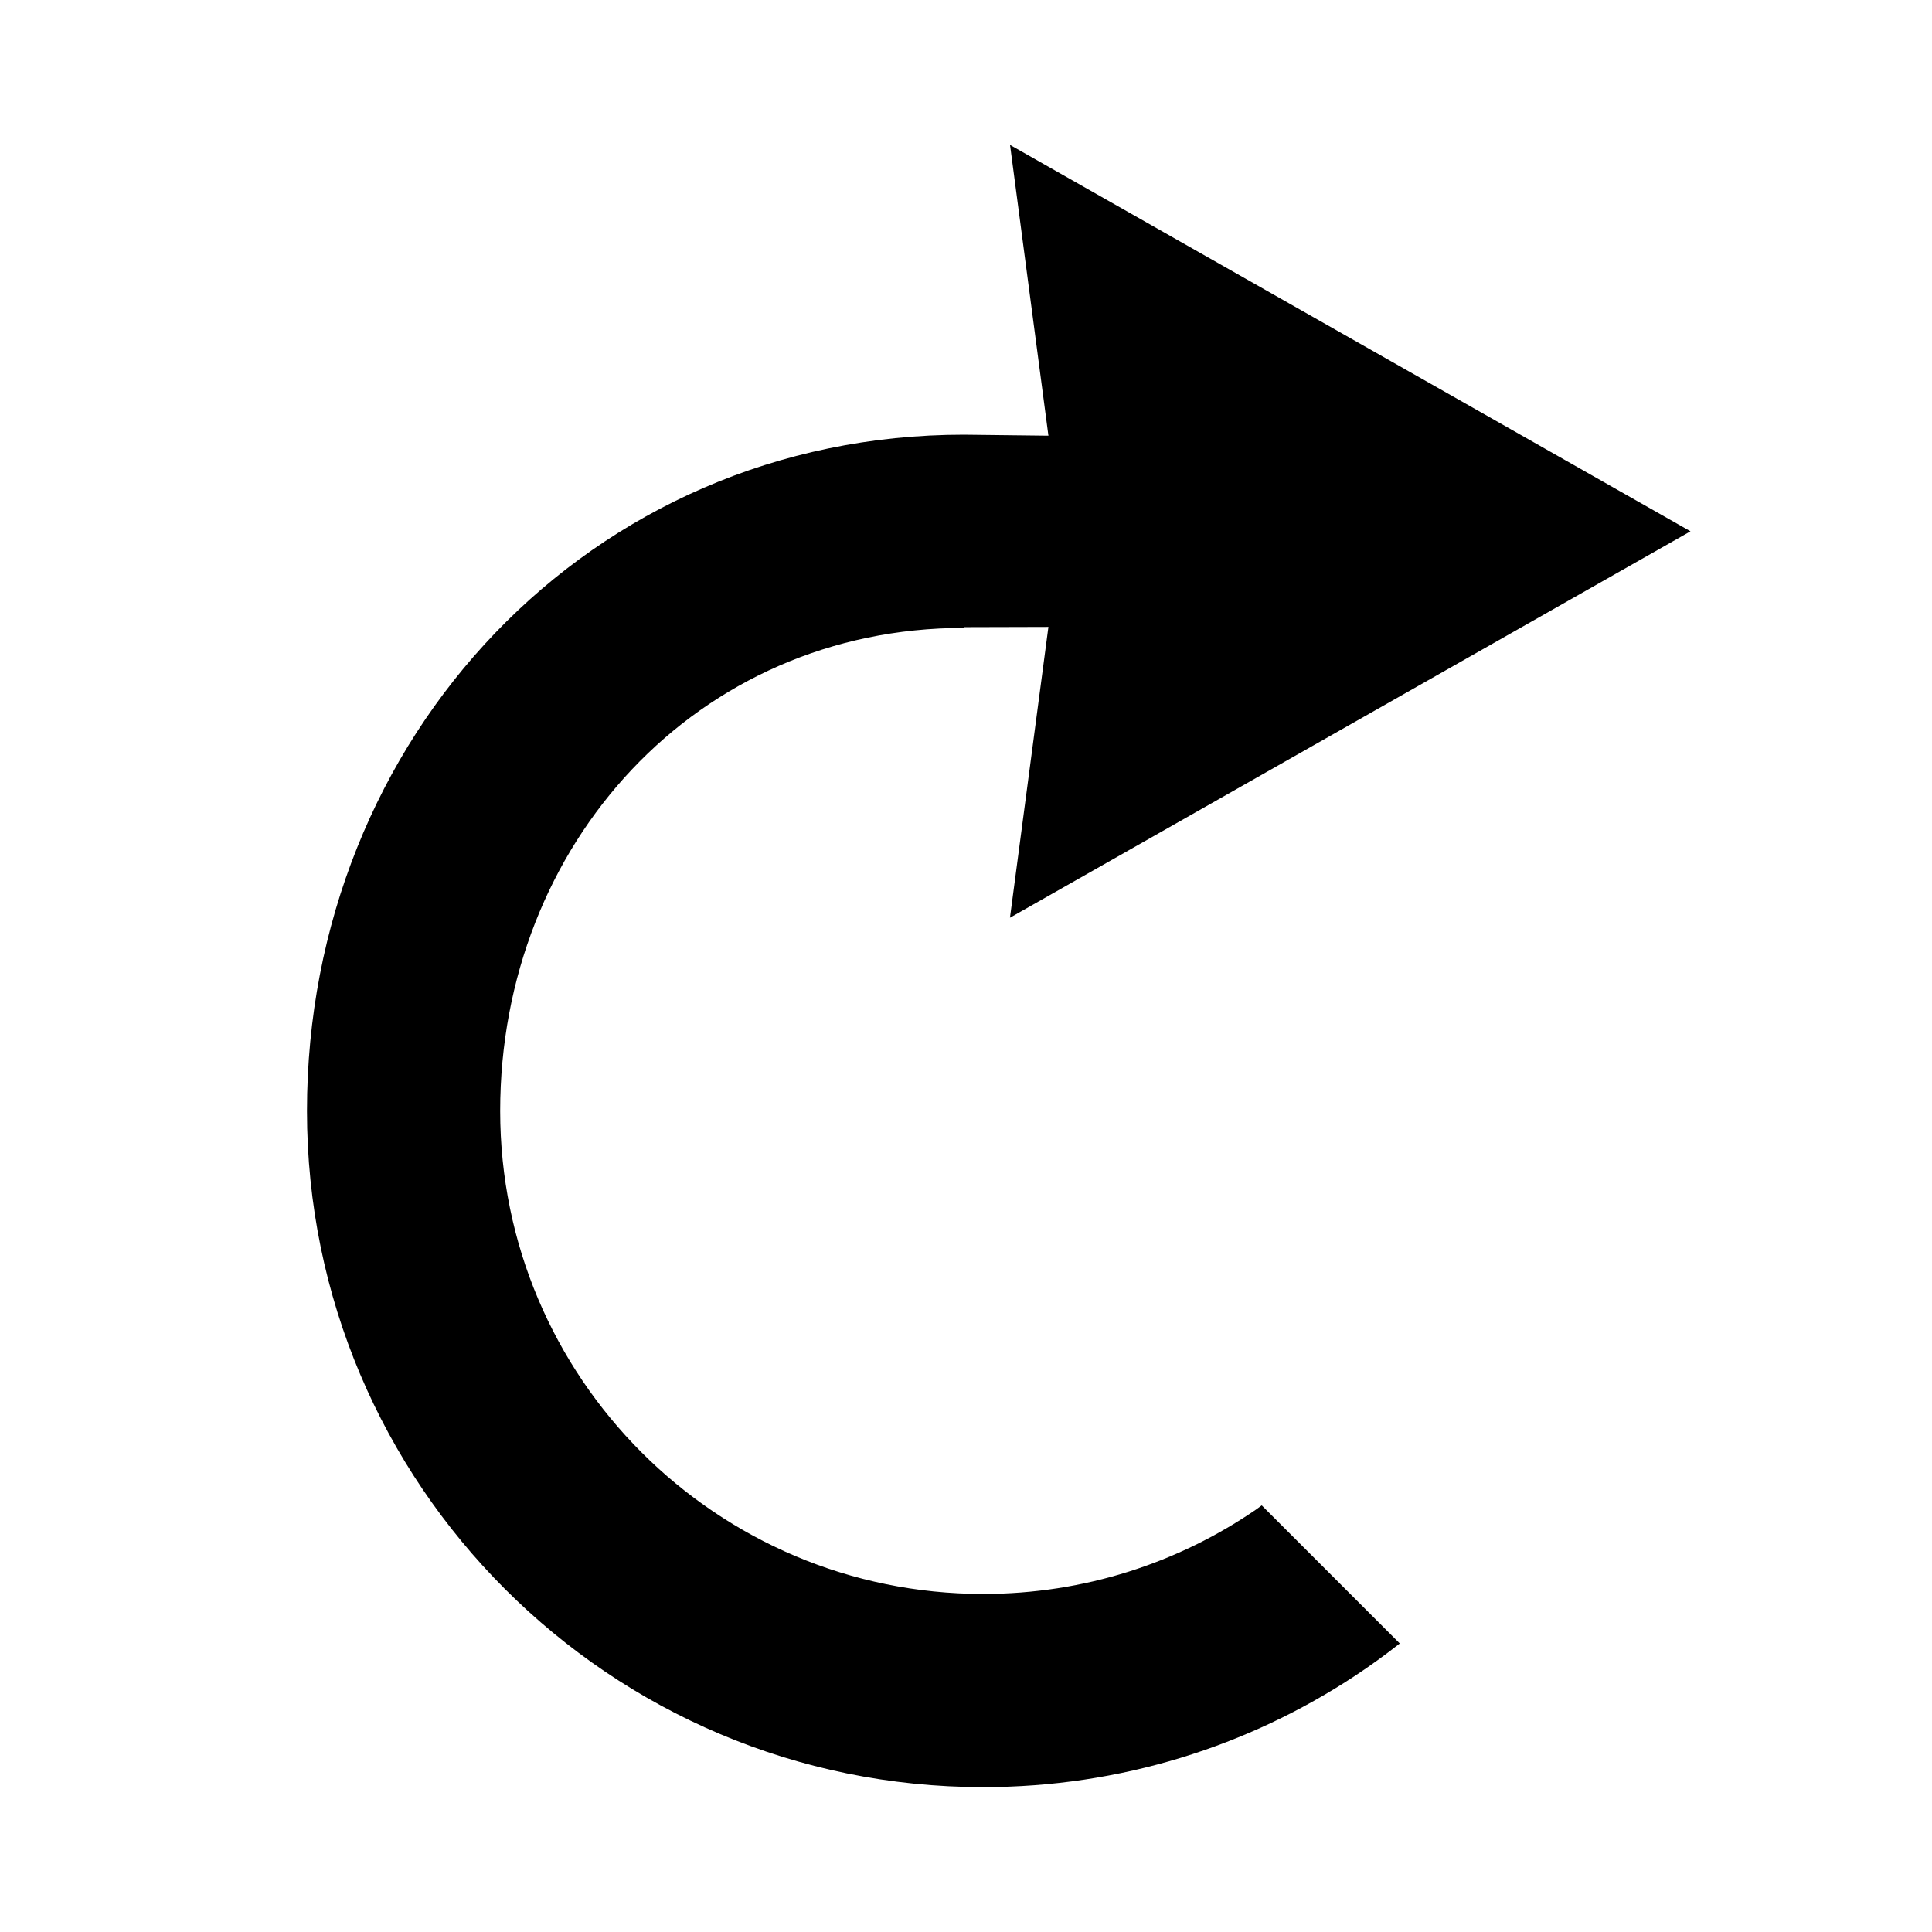
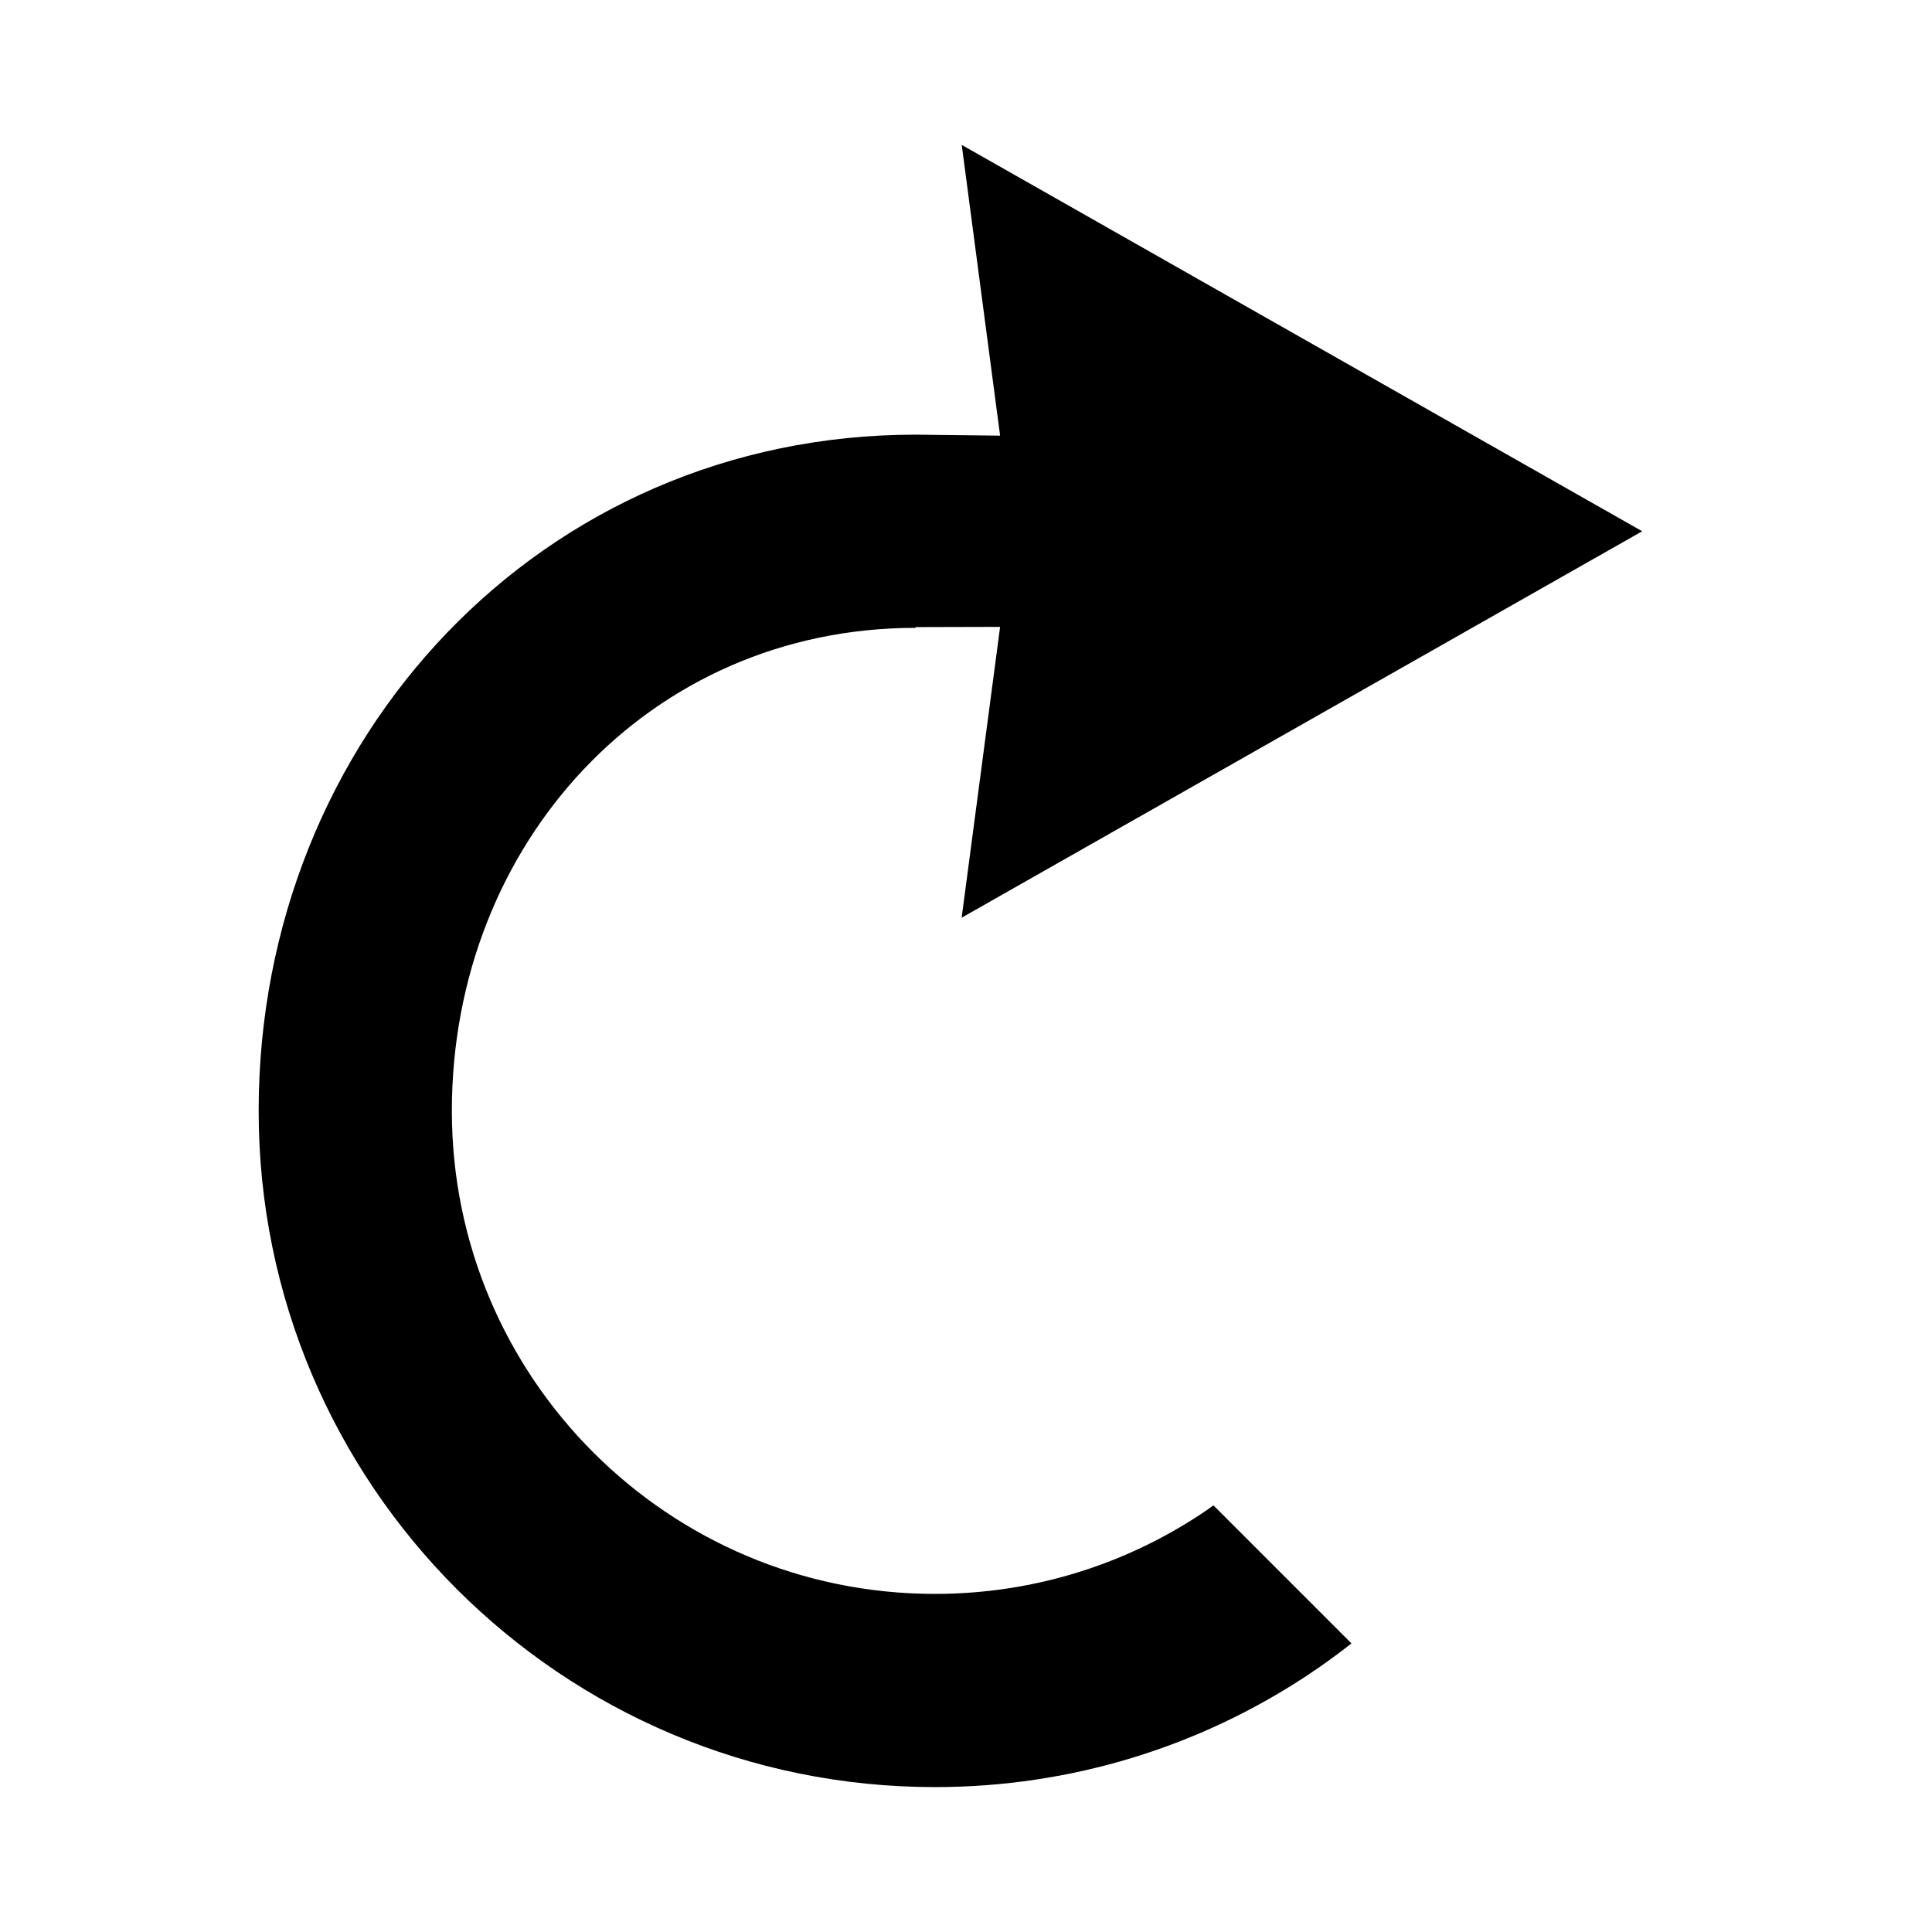
<svg xmlns="http://www.w3.org/2000/svg" width="100" height="100" viewBox="0 0 100 100" id="svg2" version="1.1">
-   <defs id="defs4">
-     <marker orient="auto" refY="0.0" refX="0.0" id="Arrow1Lend" style="overflow:visible;">
-       <path id="path5315" d="M 0.0,0.0 L 5.0,-5.0 L -12.5,0.0 L 5.0,5.0 L 0.0,0.0 z " style="fill-rule:evenodd;stroke:#000000;stroke-width:1.0pt;" transform="scale(0.8) rotate(180) translate(12.5,0)" />
-     </marker>
-   </defs>
+   <defs id="defs4" />
  <g id="layer1" transform="translate(0,-952.3622)">
-     <path style="fill:#000000;fill-opacity:1;stroke-width:0;stroke-miterlimit:4;stroke-dasharray:none" d="M 52.279 7.502 L 54.266 22.551 L 49.889 22.5 C 30.559 22.5 15.889 38.172 15.889 57.502 C 15.889 76.832 31.559 92.502 50.889 92.502 C 57.997 92.502 64.61 90.383 70.131 86.742 C 70.929 86.216 71.702 85.655 72.453 85.066 L 65.307 77.918 C 65.207 77.989 65.111 78.066 65.01 78.135 C 60.992 80.89 56.128 82.502 50.889 82.502 C 37.082 82.502 25.889 71.309 25.889 57.502 C 25.889 43.695 36.082 32.5 49.889 32.5 L 49.889 32.461 L 54.266 32.449 L 52.275 47.502 L 87.5 27.5 L 52.279 7.502 z " transform="translate(0,952.3622)" id="rect4138-4-6" />
+     <path style="fill:#000000;fill-opacity:1;stroke-width:0;stroke-miterlimit:4;stroke-dasharray:none" d="m 49.779,959.862 1.986,15.049 -4.377,-0.051 c -19.33,0 -34,15.672 -34,35.002 0,19.33 15.67,35 35,35 7.108,0 13.721,-2.119 19.242,-5.76 0.798,-0.526 1.571,-1.087 2.322,-1.676 l -7.146,-7.148 c -0.1,0.071 -0.196,0.148 -0.297,0.217 -4.018,2.755 -8.881,4.367 -14.121,4.367 -13.807,0 -25,-11.193 -25,-25 -1.7e-5,-13.807 10.193,-25.002 24,-25.002 l 0,-0.039 4.377,-0.012 -1.99,15.053 L 85,979.86 49.779,959.862 Z" id="rect4138-4-6" />
  </g>
</svg>
